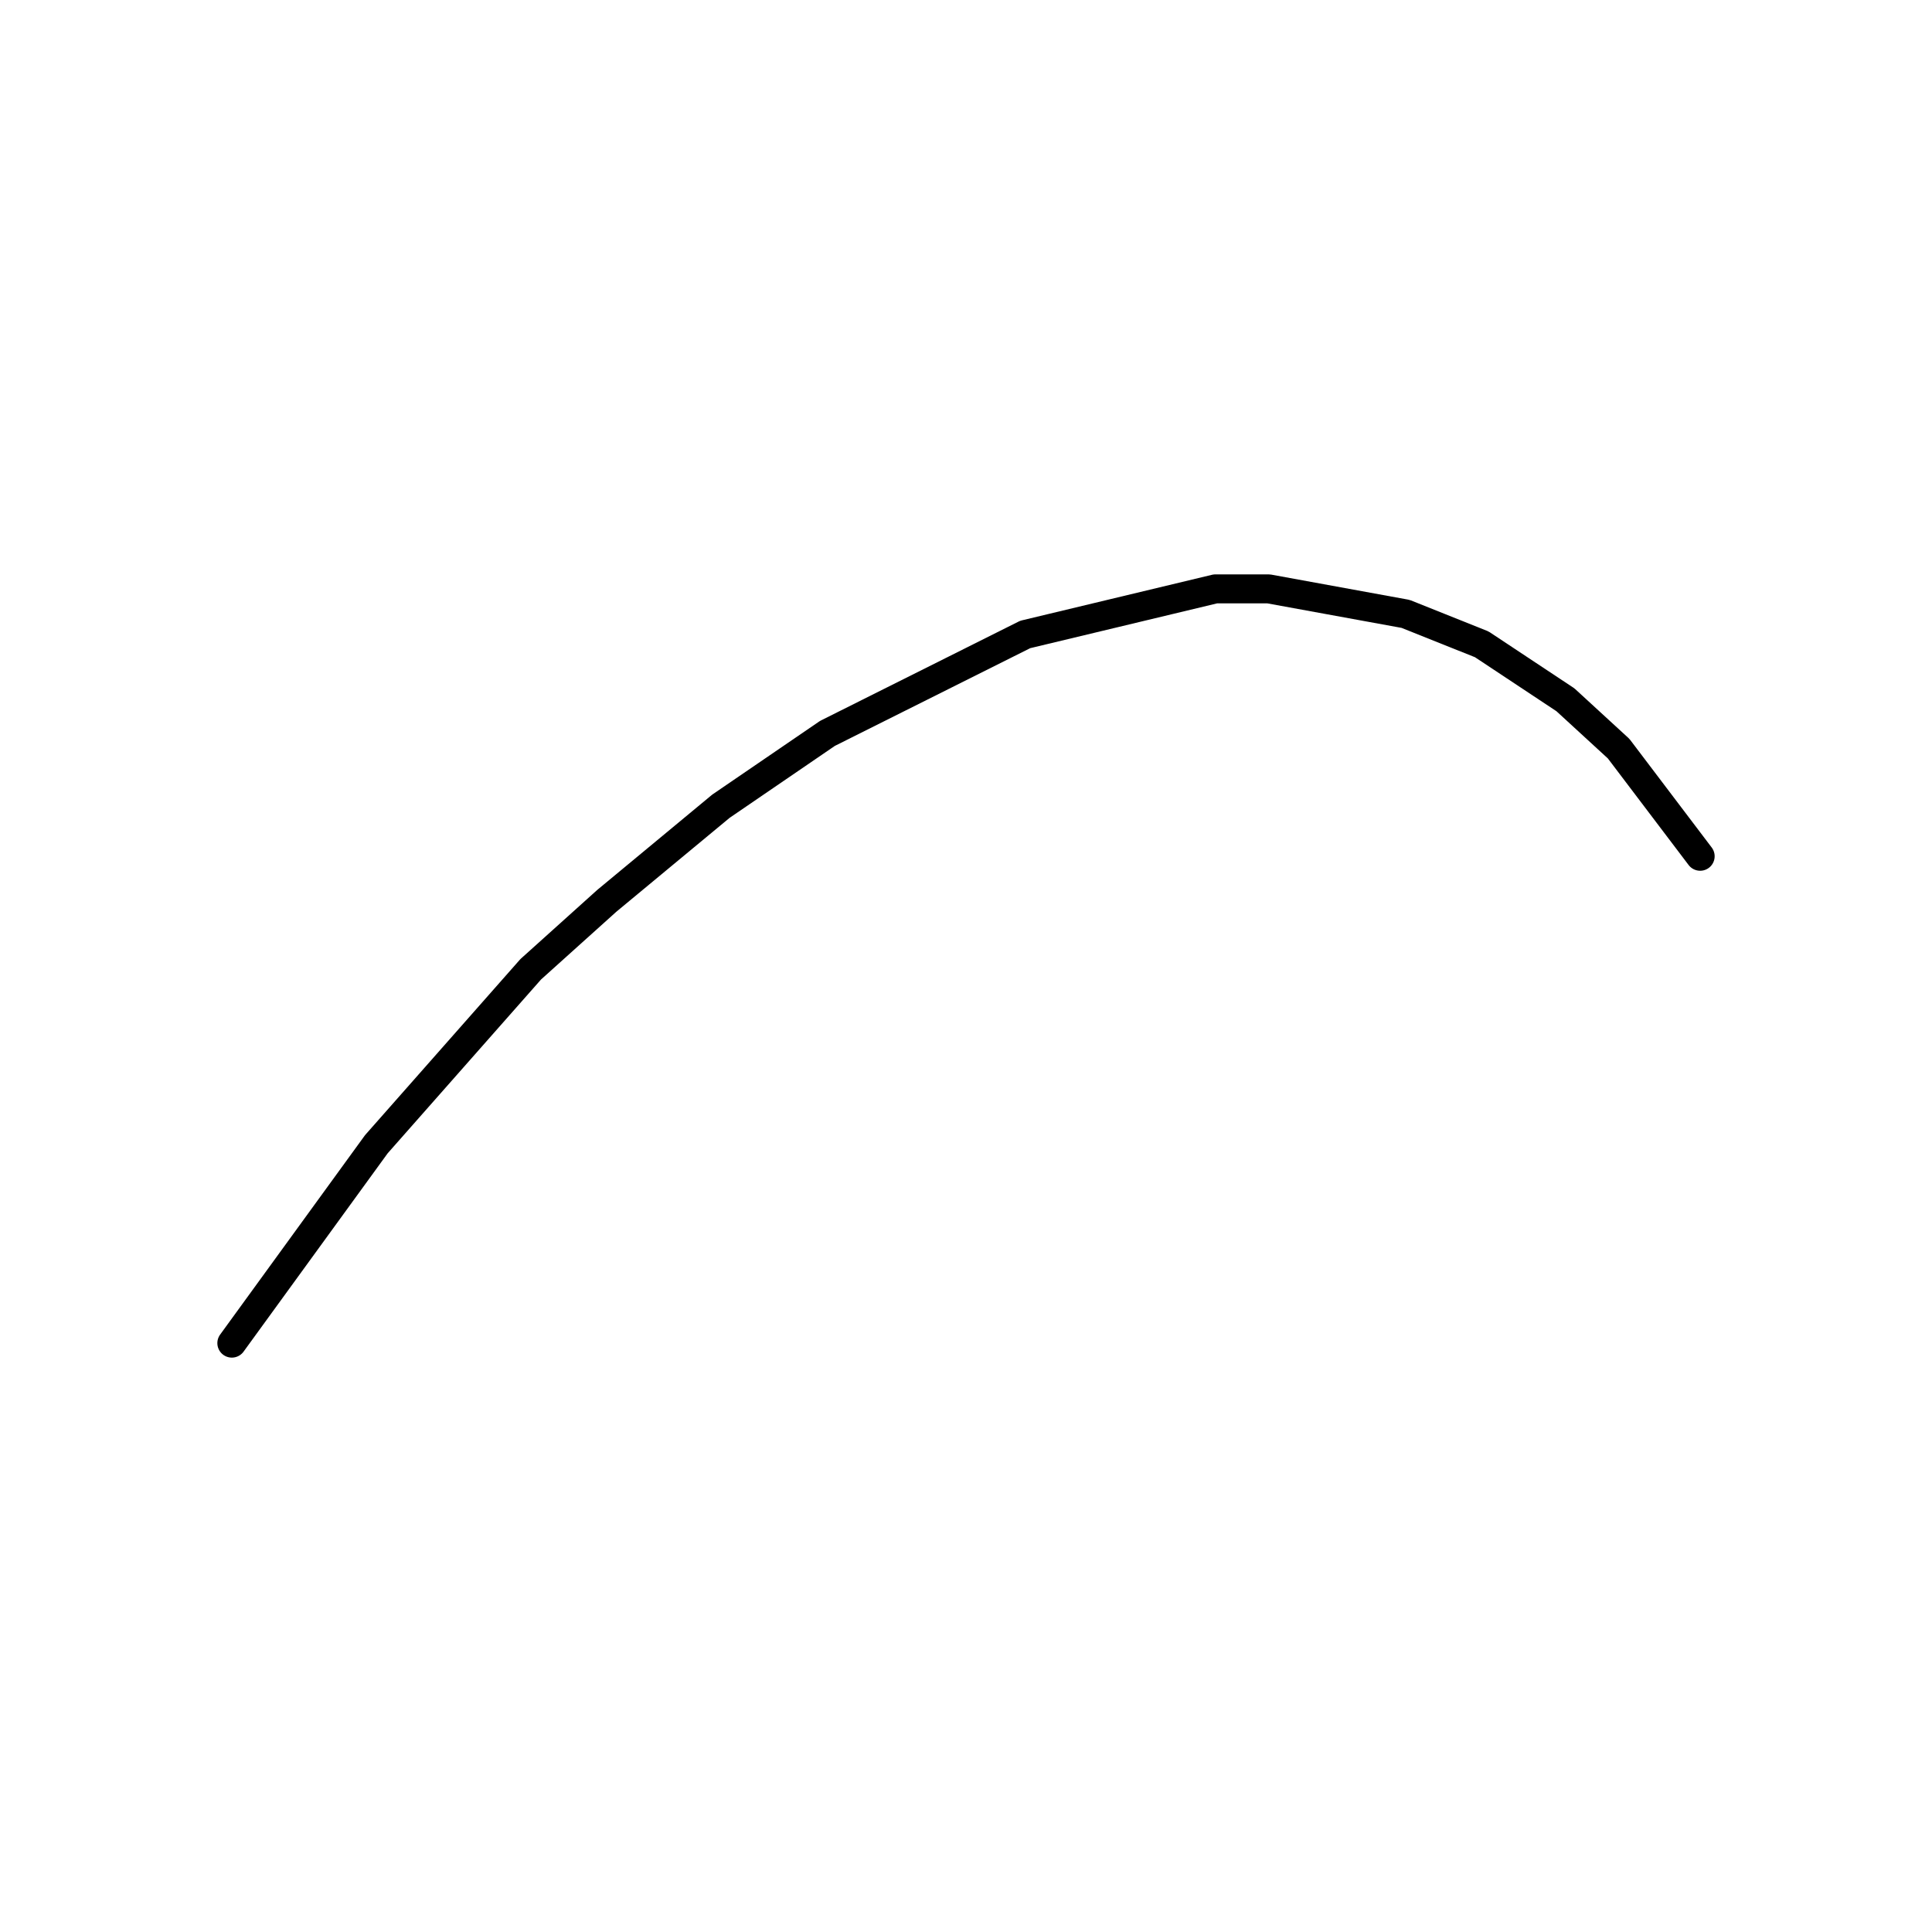
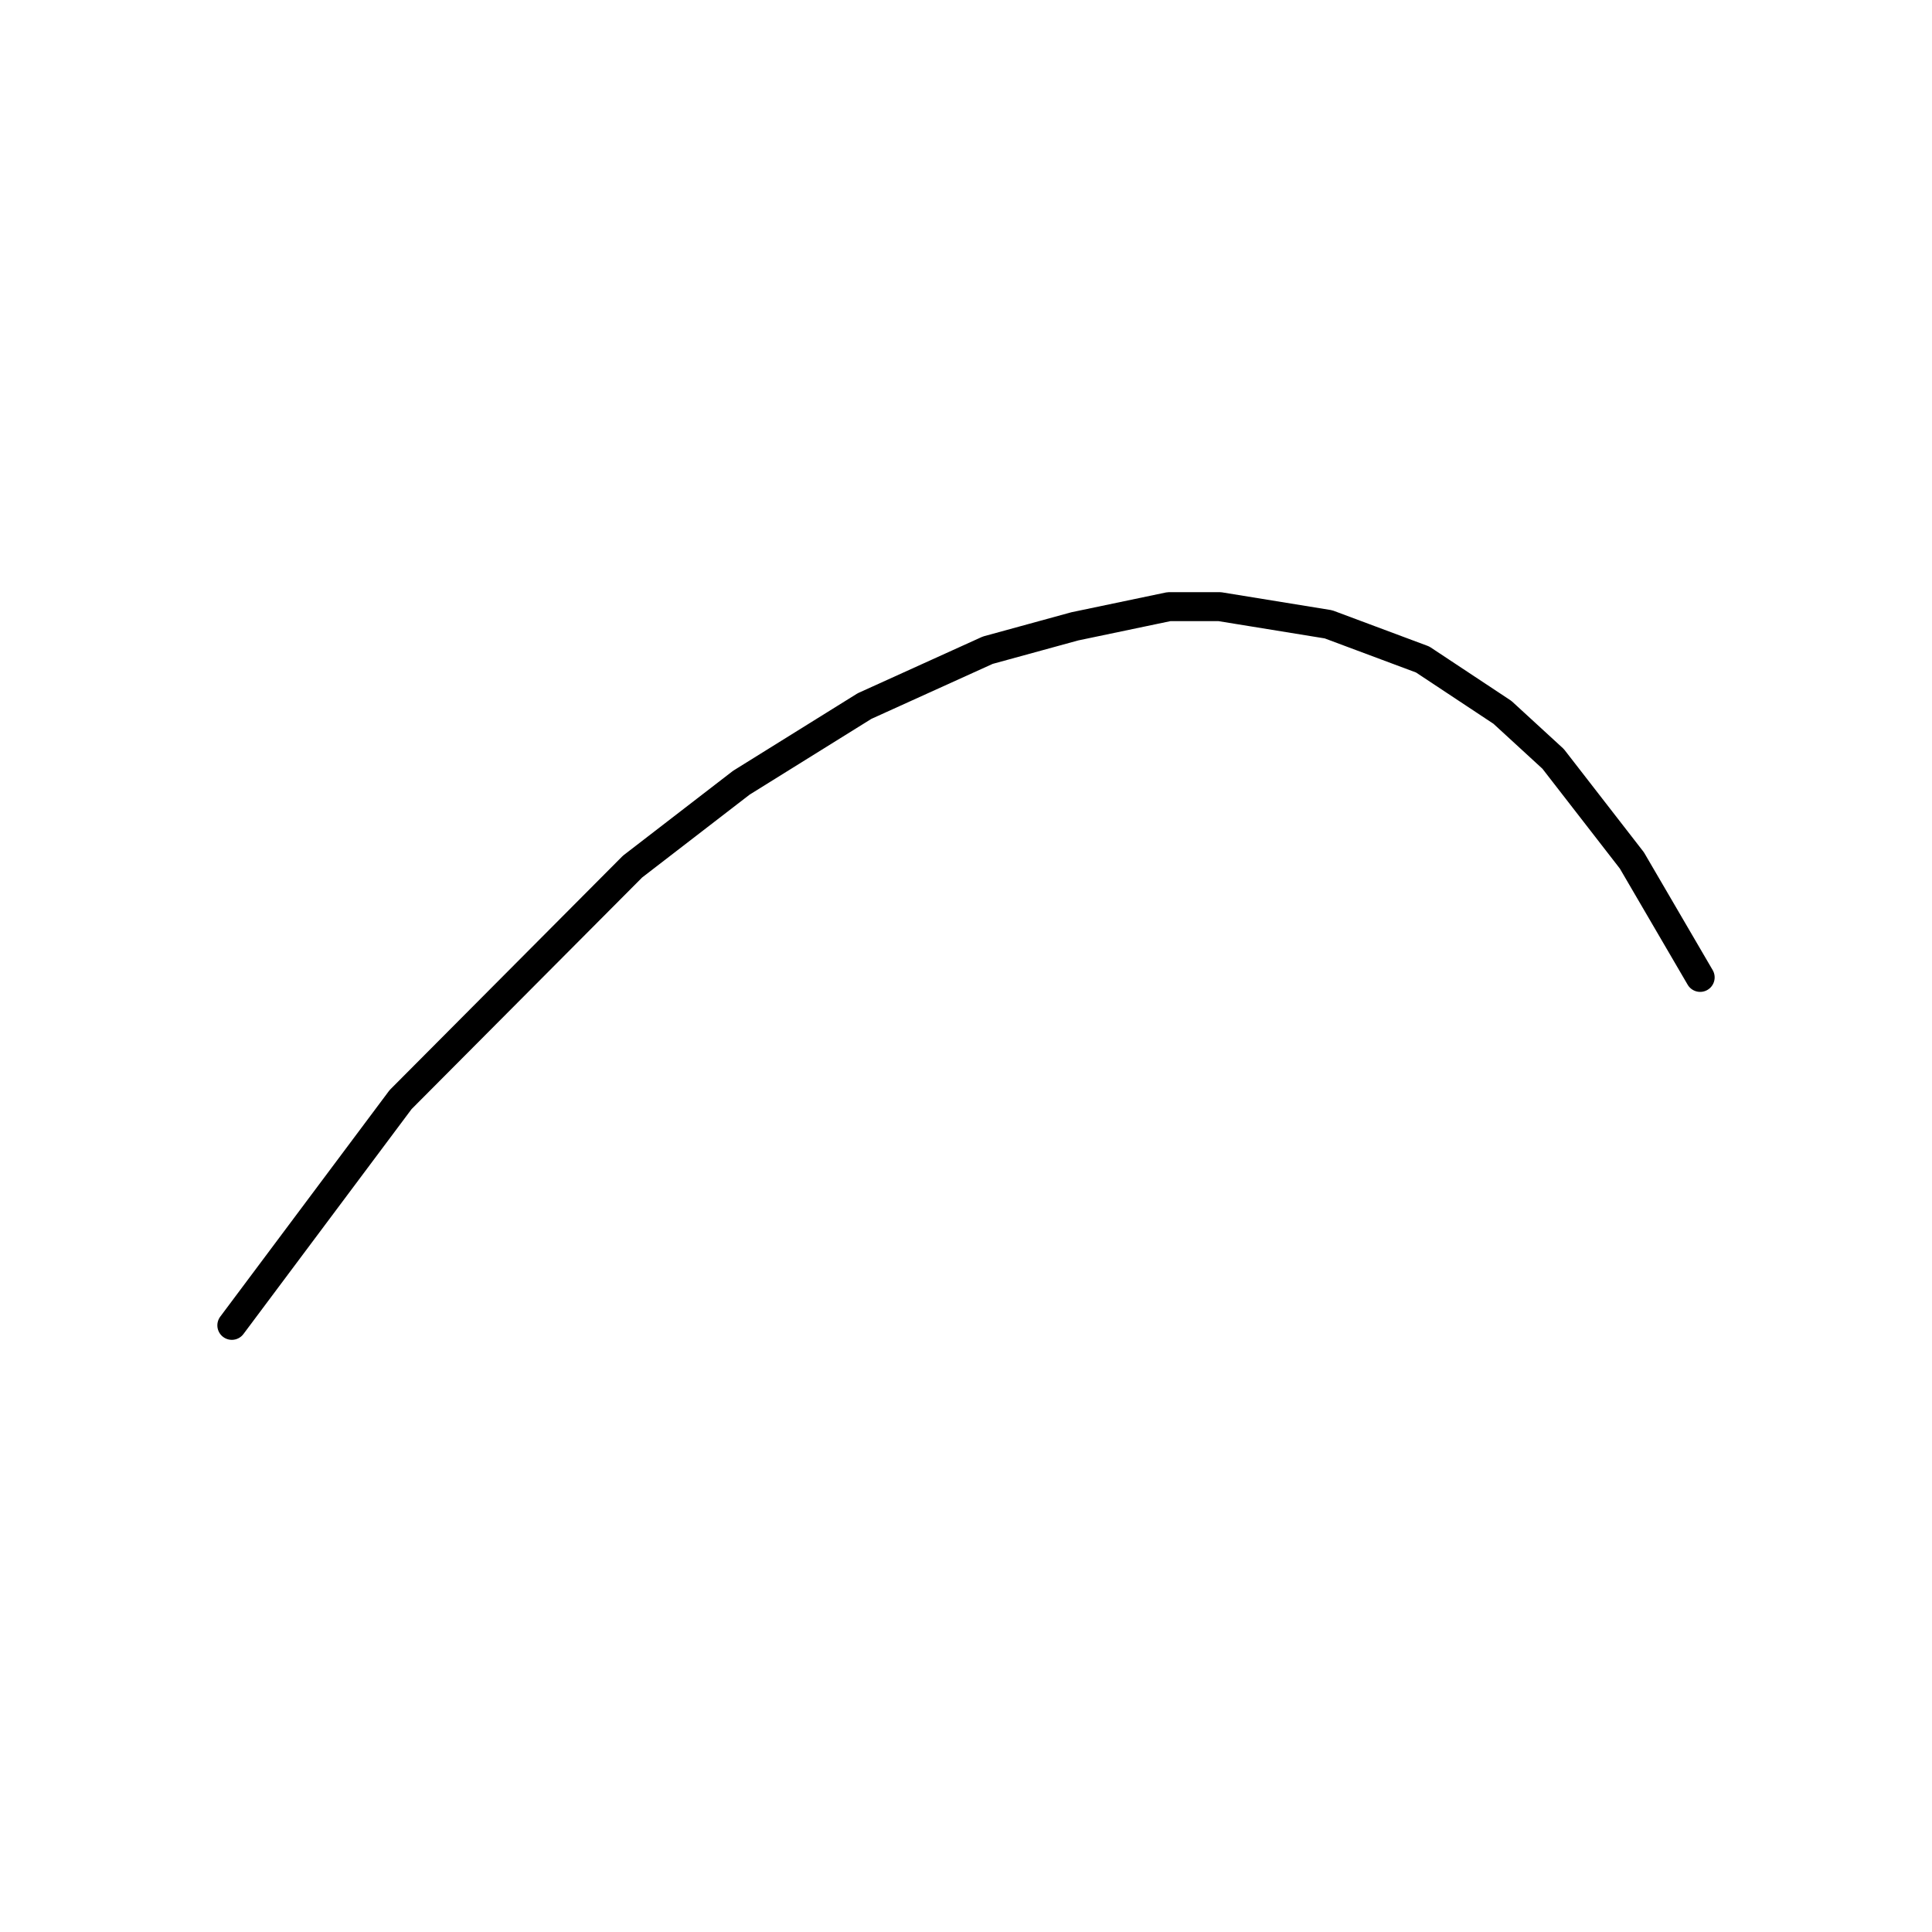
<svg xmlns="http://www.w3.org/2000/svg" viewBox="0 0 200 200">
-   <path d="M 24.00 139.04 L 38.96 118.45 L 54.94 100.34 L 62.82 93.25 L 74.63 83.46 L 85.66 75.92 L 106.13 65.68 L 125.82 60.96 L 131.33 60.96 L 145.51 63.55 L 153.39 66.70 L 162.05 72.44 L 167.56 77.50 L 176.00 88.64" fill="none" stroke="black" stroke-width="3" stroke-linecap="round" stroke-linejoin="round" />
+   <path d="M 24.00 137.20 L 41.47 113.83 L 65.48 89.71 L 76.74 81.03 L 89.50 73.09 L 102.25 67.31 L 111.26 64.84 L 121.01 62.80 L 126.26 62.80 L 137.52 64.63 L 147.27 68.27 L 155.53 73.74 L 160.78 78.56 L 168.93 89.07 L 176.00 101.18" fill="none" stroke="black" stroke-width="3" stroke-linecap="round" stroke-linejoin="round" />
</svg>
